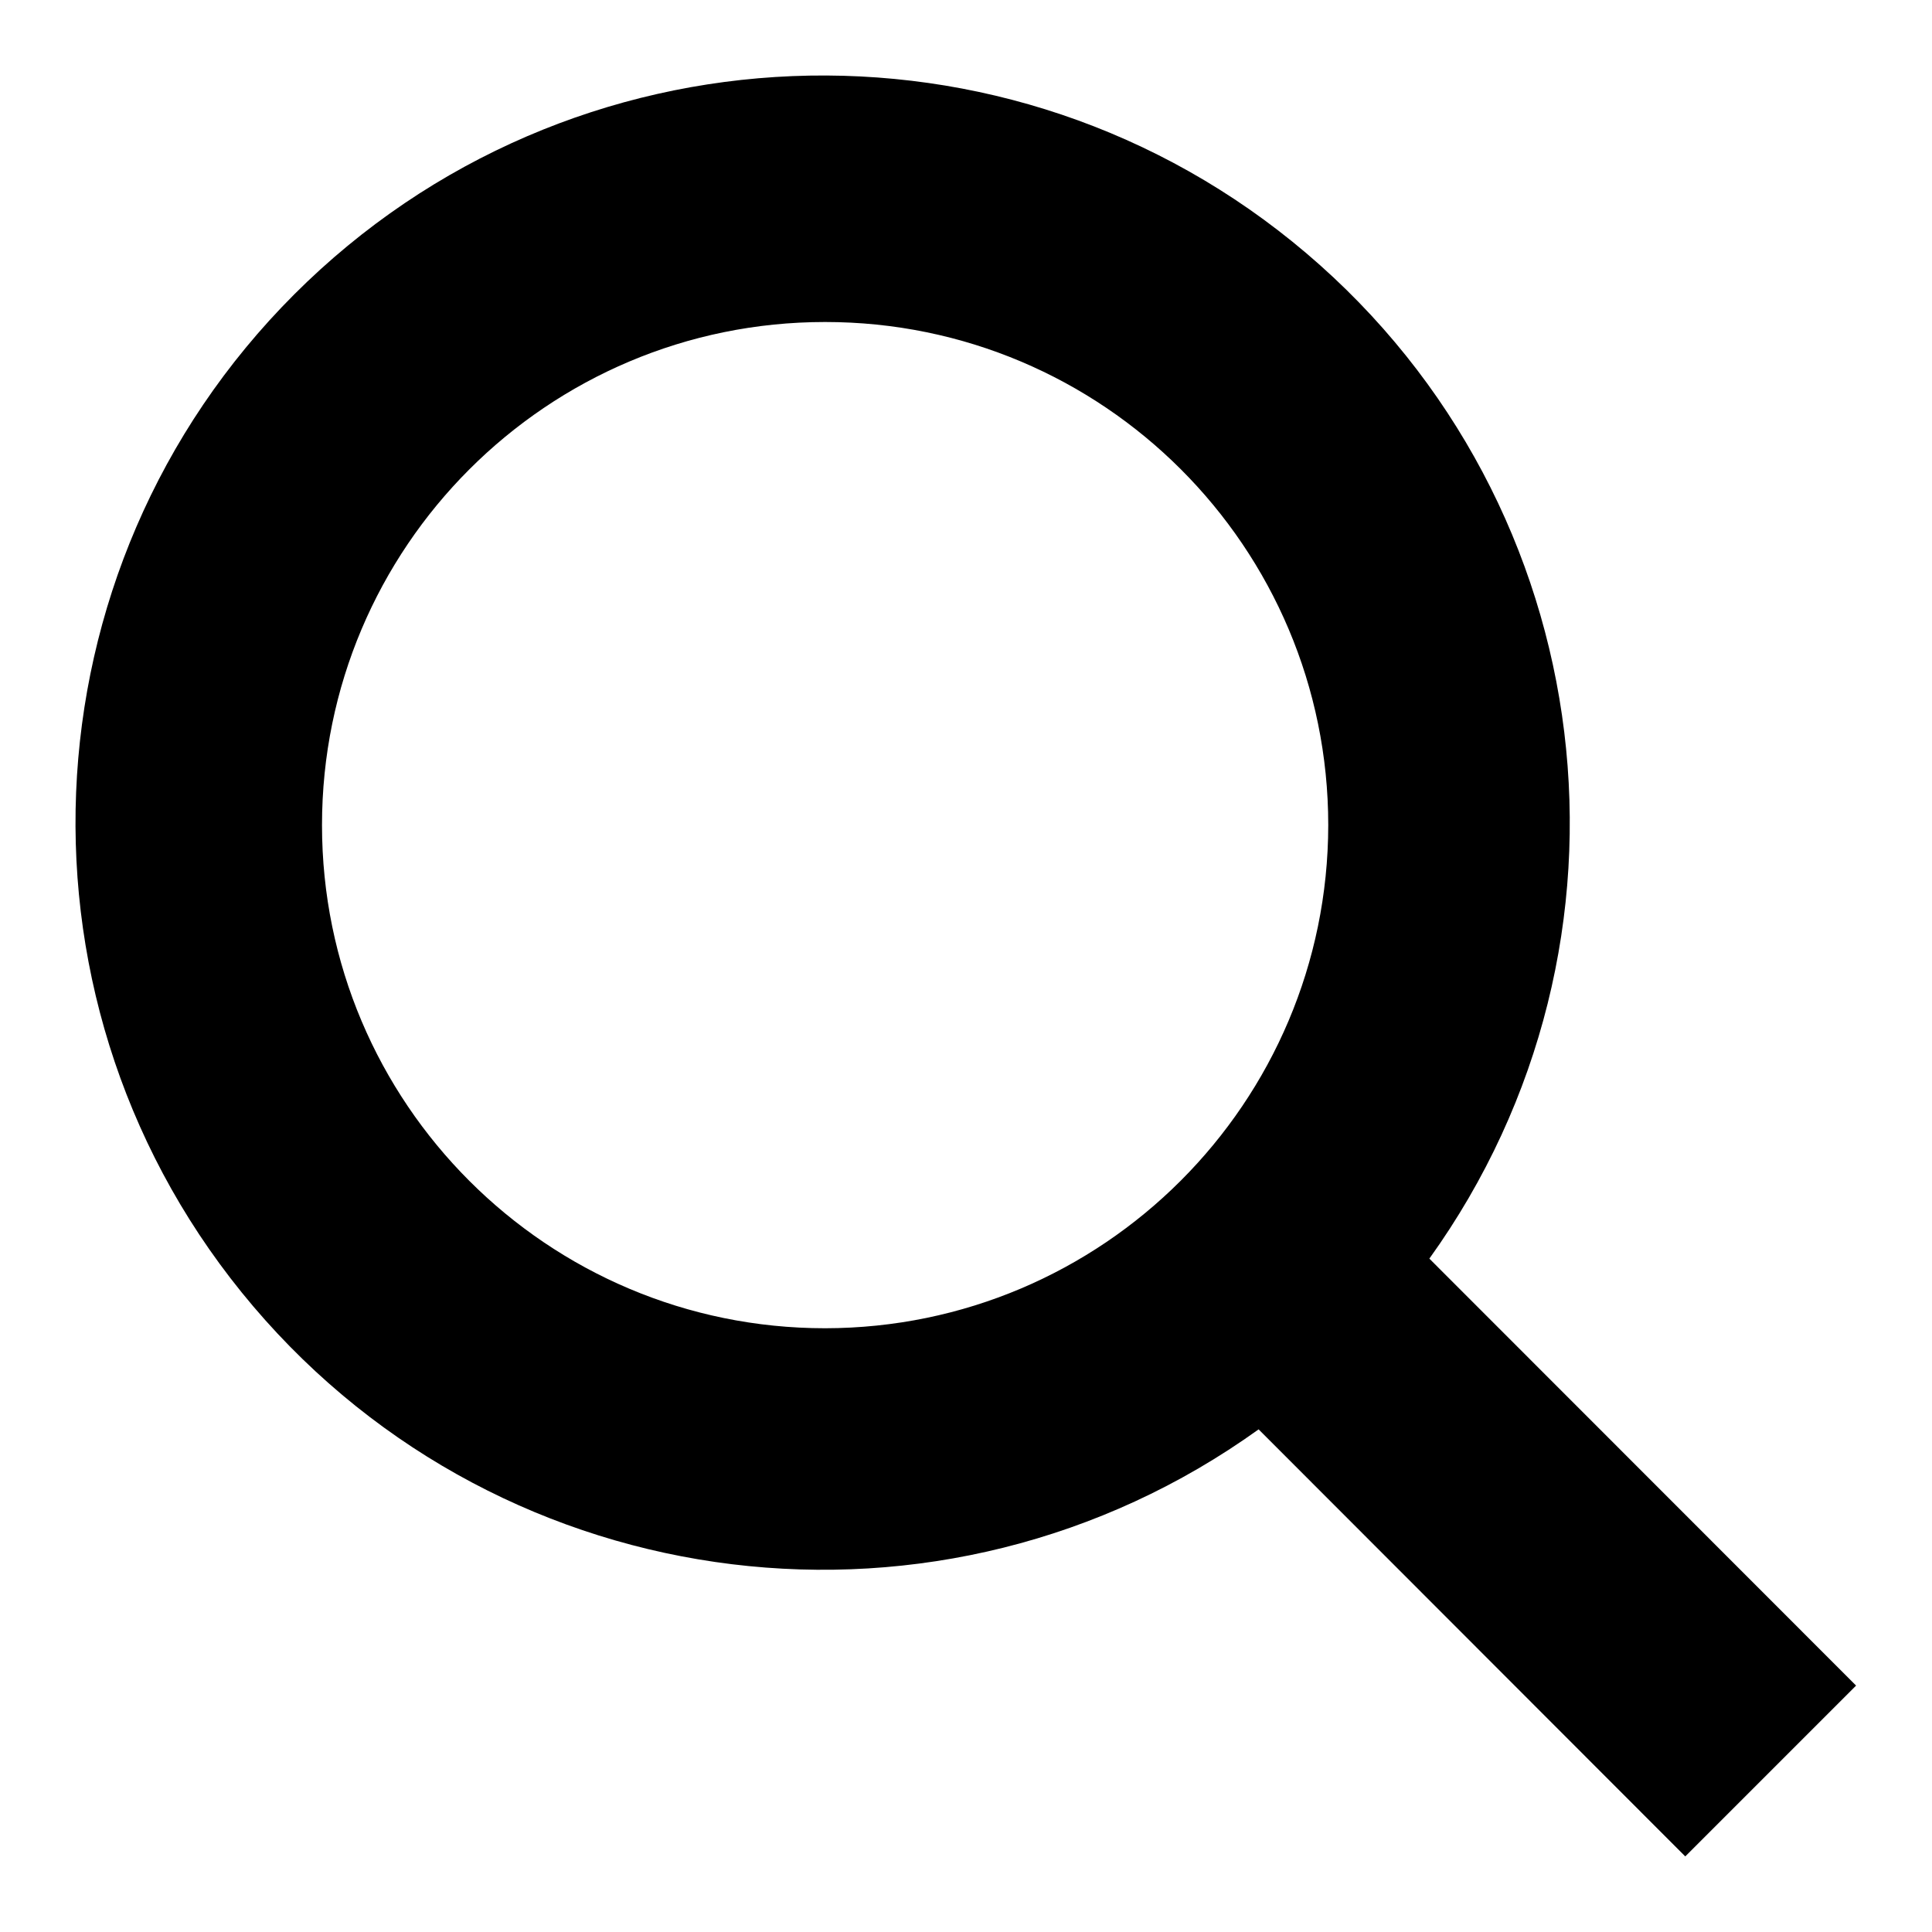
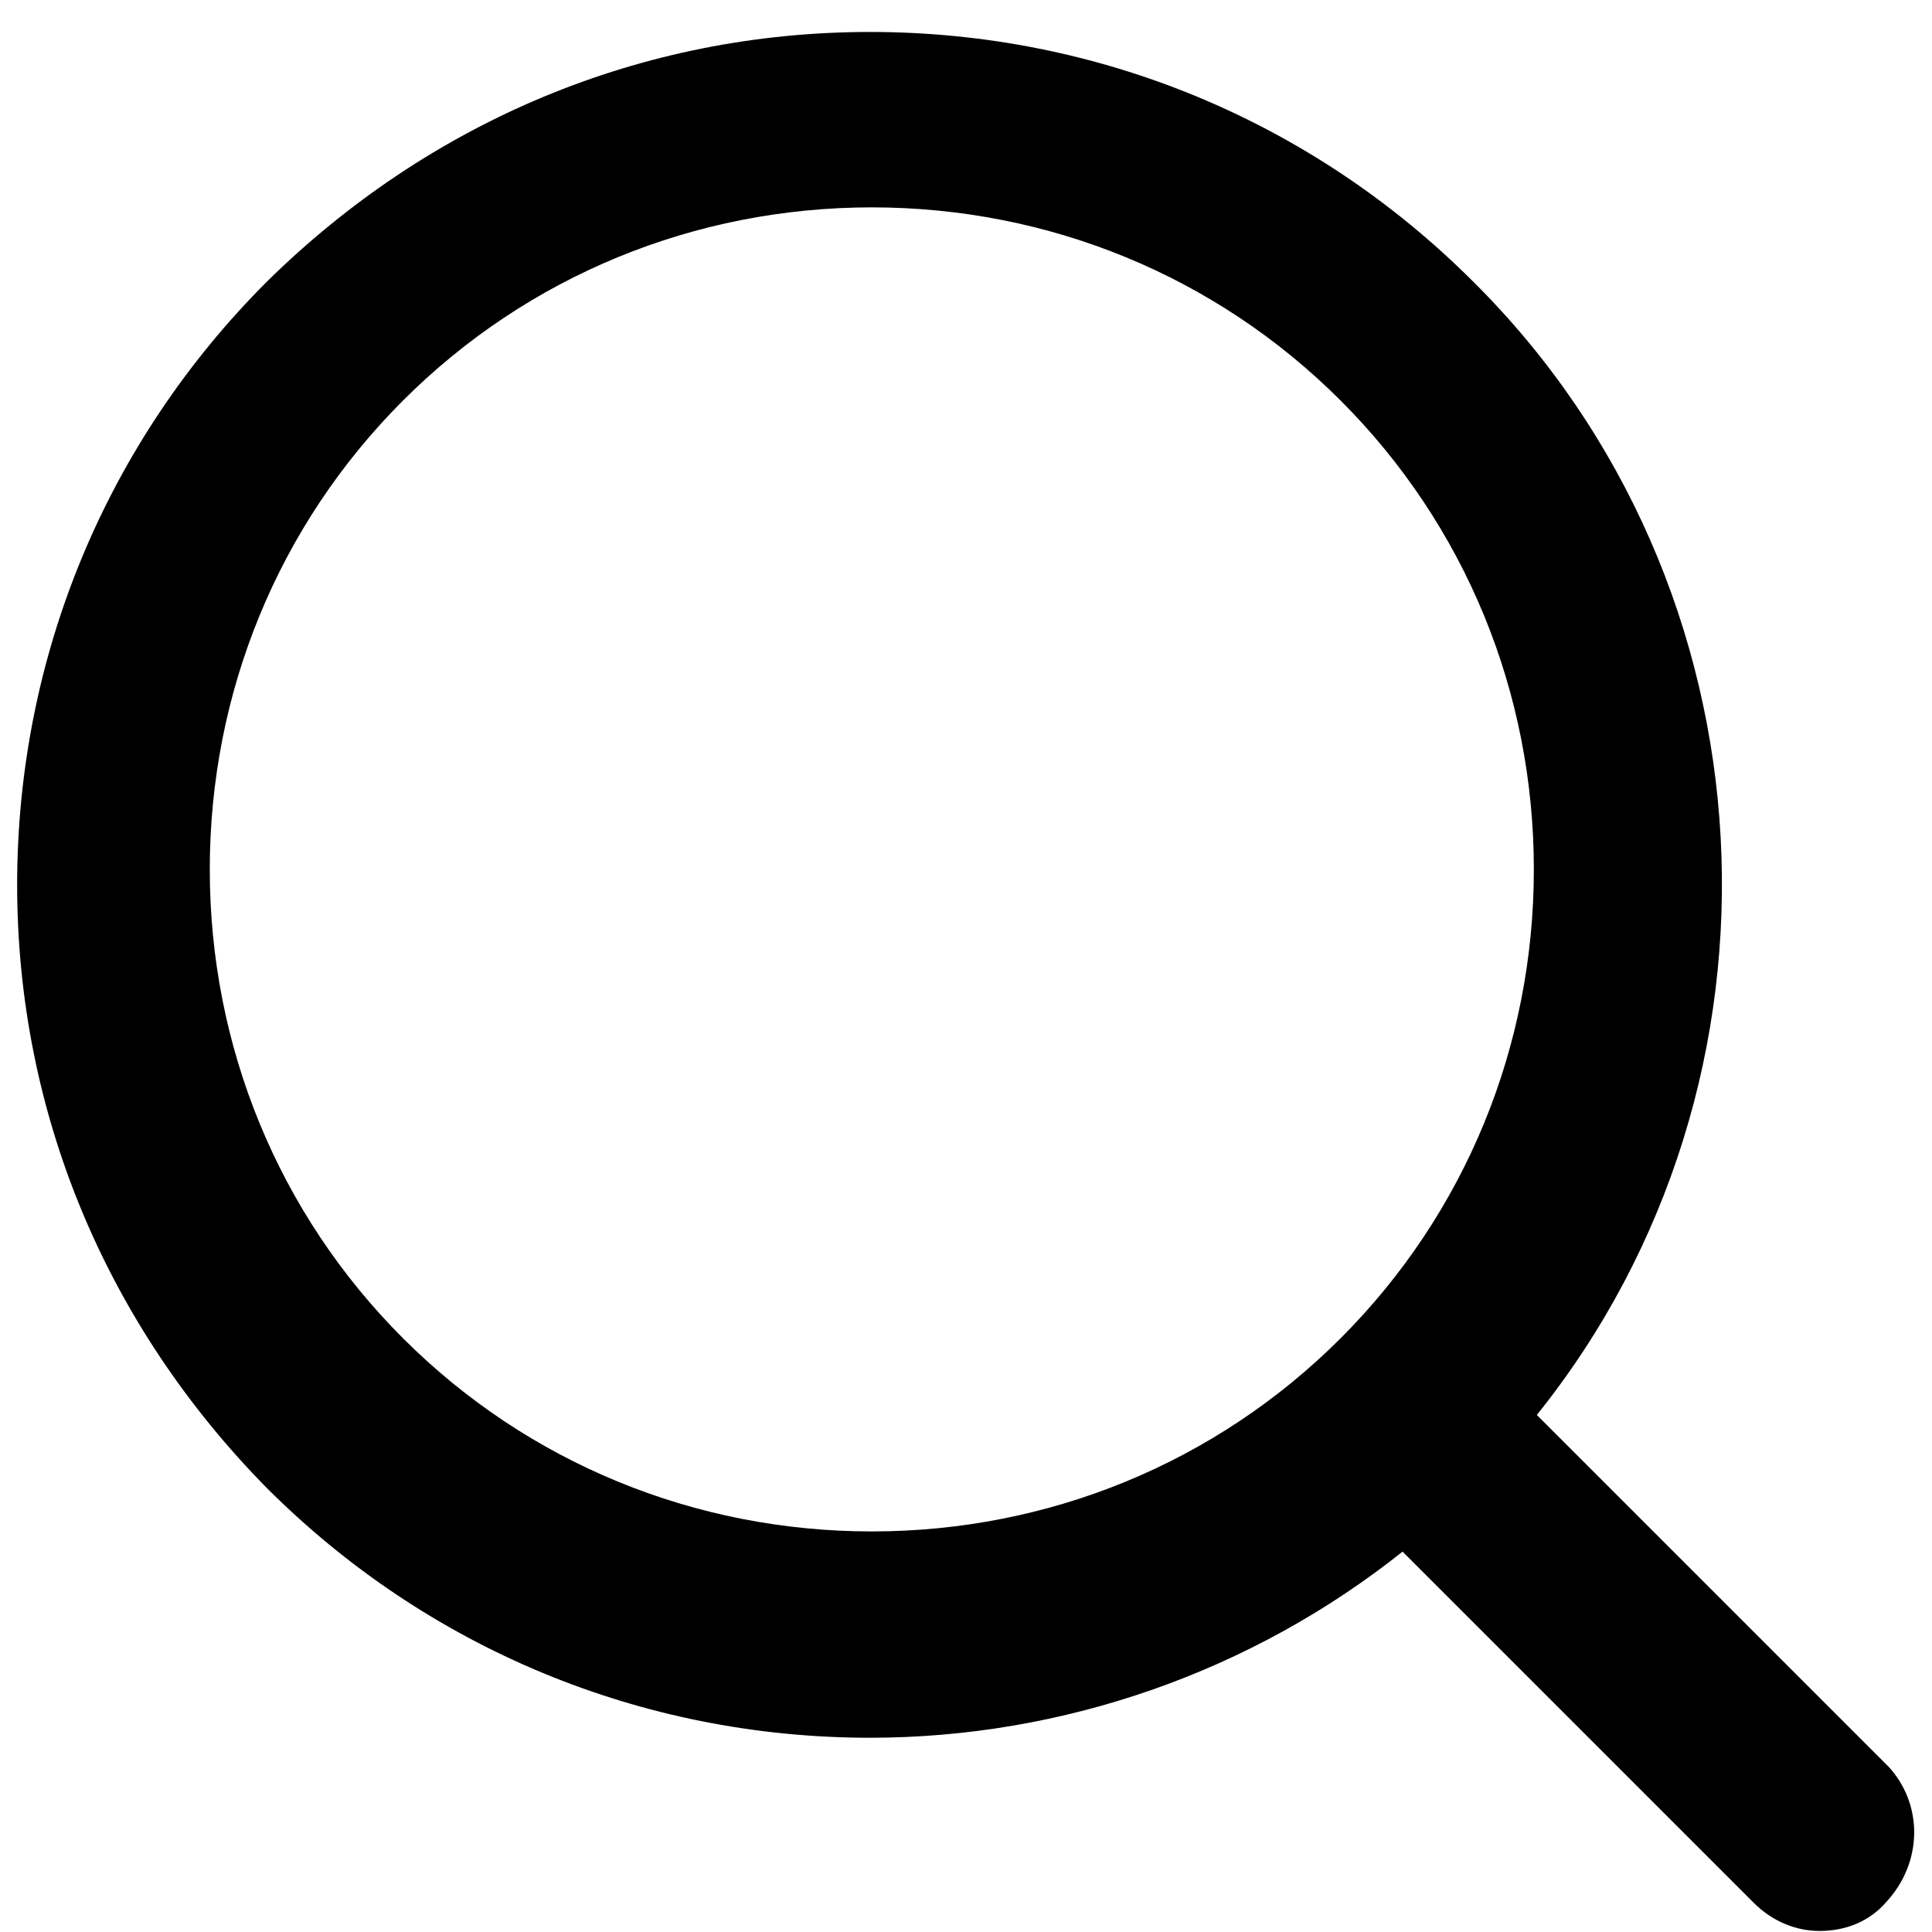
<svg xmlns="http://www.w3.org/2000/svg" height="24" viewBox="0 0 24 24" width="24">
-   <path d="m17.756 15.635c2.821-3.926 2.156-9.359-1.528-12.489-3.684-3.13-9.154-2.908-12.572.51-3.418 3.418-3.64 8.888-.51 12.572 3.13 3.684 8.563 4.349 12.489 1.528l5.3 5.305 2.122-2.122zm-7.506.865c-3.452 0-6.25-2.798-6.25-6.25 0-3.452 2.798-6.25 6.25-6.25 3.452 0 6.25 2.798 6.25 6.25-.004 3.45-2.8 6.246-6.25 6.25z" />
+   <path d="m23.452 21.938-4.361-4.361c3.337-4.156 3.015-10.302-.79-14.078-1.99-1.99-4.654-3.102-7.493-3.102-2.839 0-5.473 1.112-7.493 3.102-1.99 1.99-3.102 4.654-3.102 7.493 0 2.839 1.112 5.473 3.102 7.493 1.99 1.99 4.654 3.102 7.493 3.102 2.4 0 4.741-.82 6.615-2.312l4.361 4.361c.234.234.527.351.82.351.322 0 .615-.117.82-.351.468-.498.468-1.229.029-1.698zm-4.398-11.138c0 2.195-.849 4.273-2.4 5.824-1.551 1.551-3.629 2.4-5.824 2.4-2.195 0-4.273-.849-5.824-2.4-1.551-1.551-2.4-3.629-2.4-5.824 0-2.195.849-4.273 2.4-5.824 1.551-1.551 3.629-2.4 5.824-2.4 2.195 0 4.273.849 5.824 2.4 1.551 1.551 2.4 3.629 2.4 5.824z" />
</svg>
